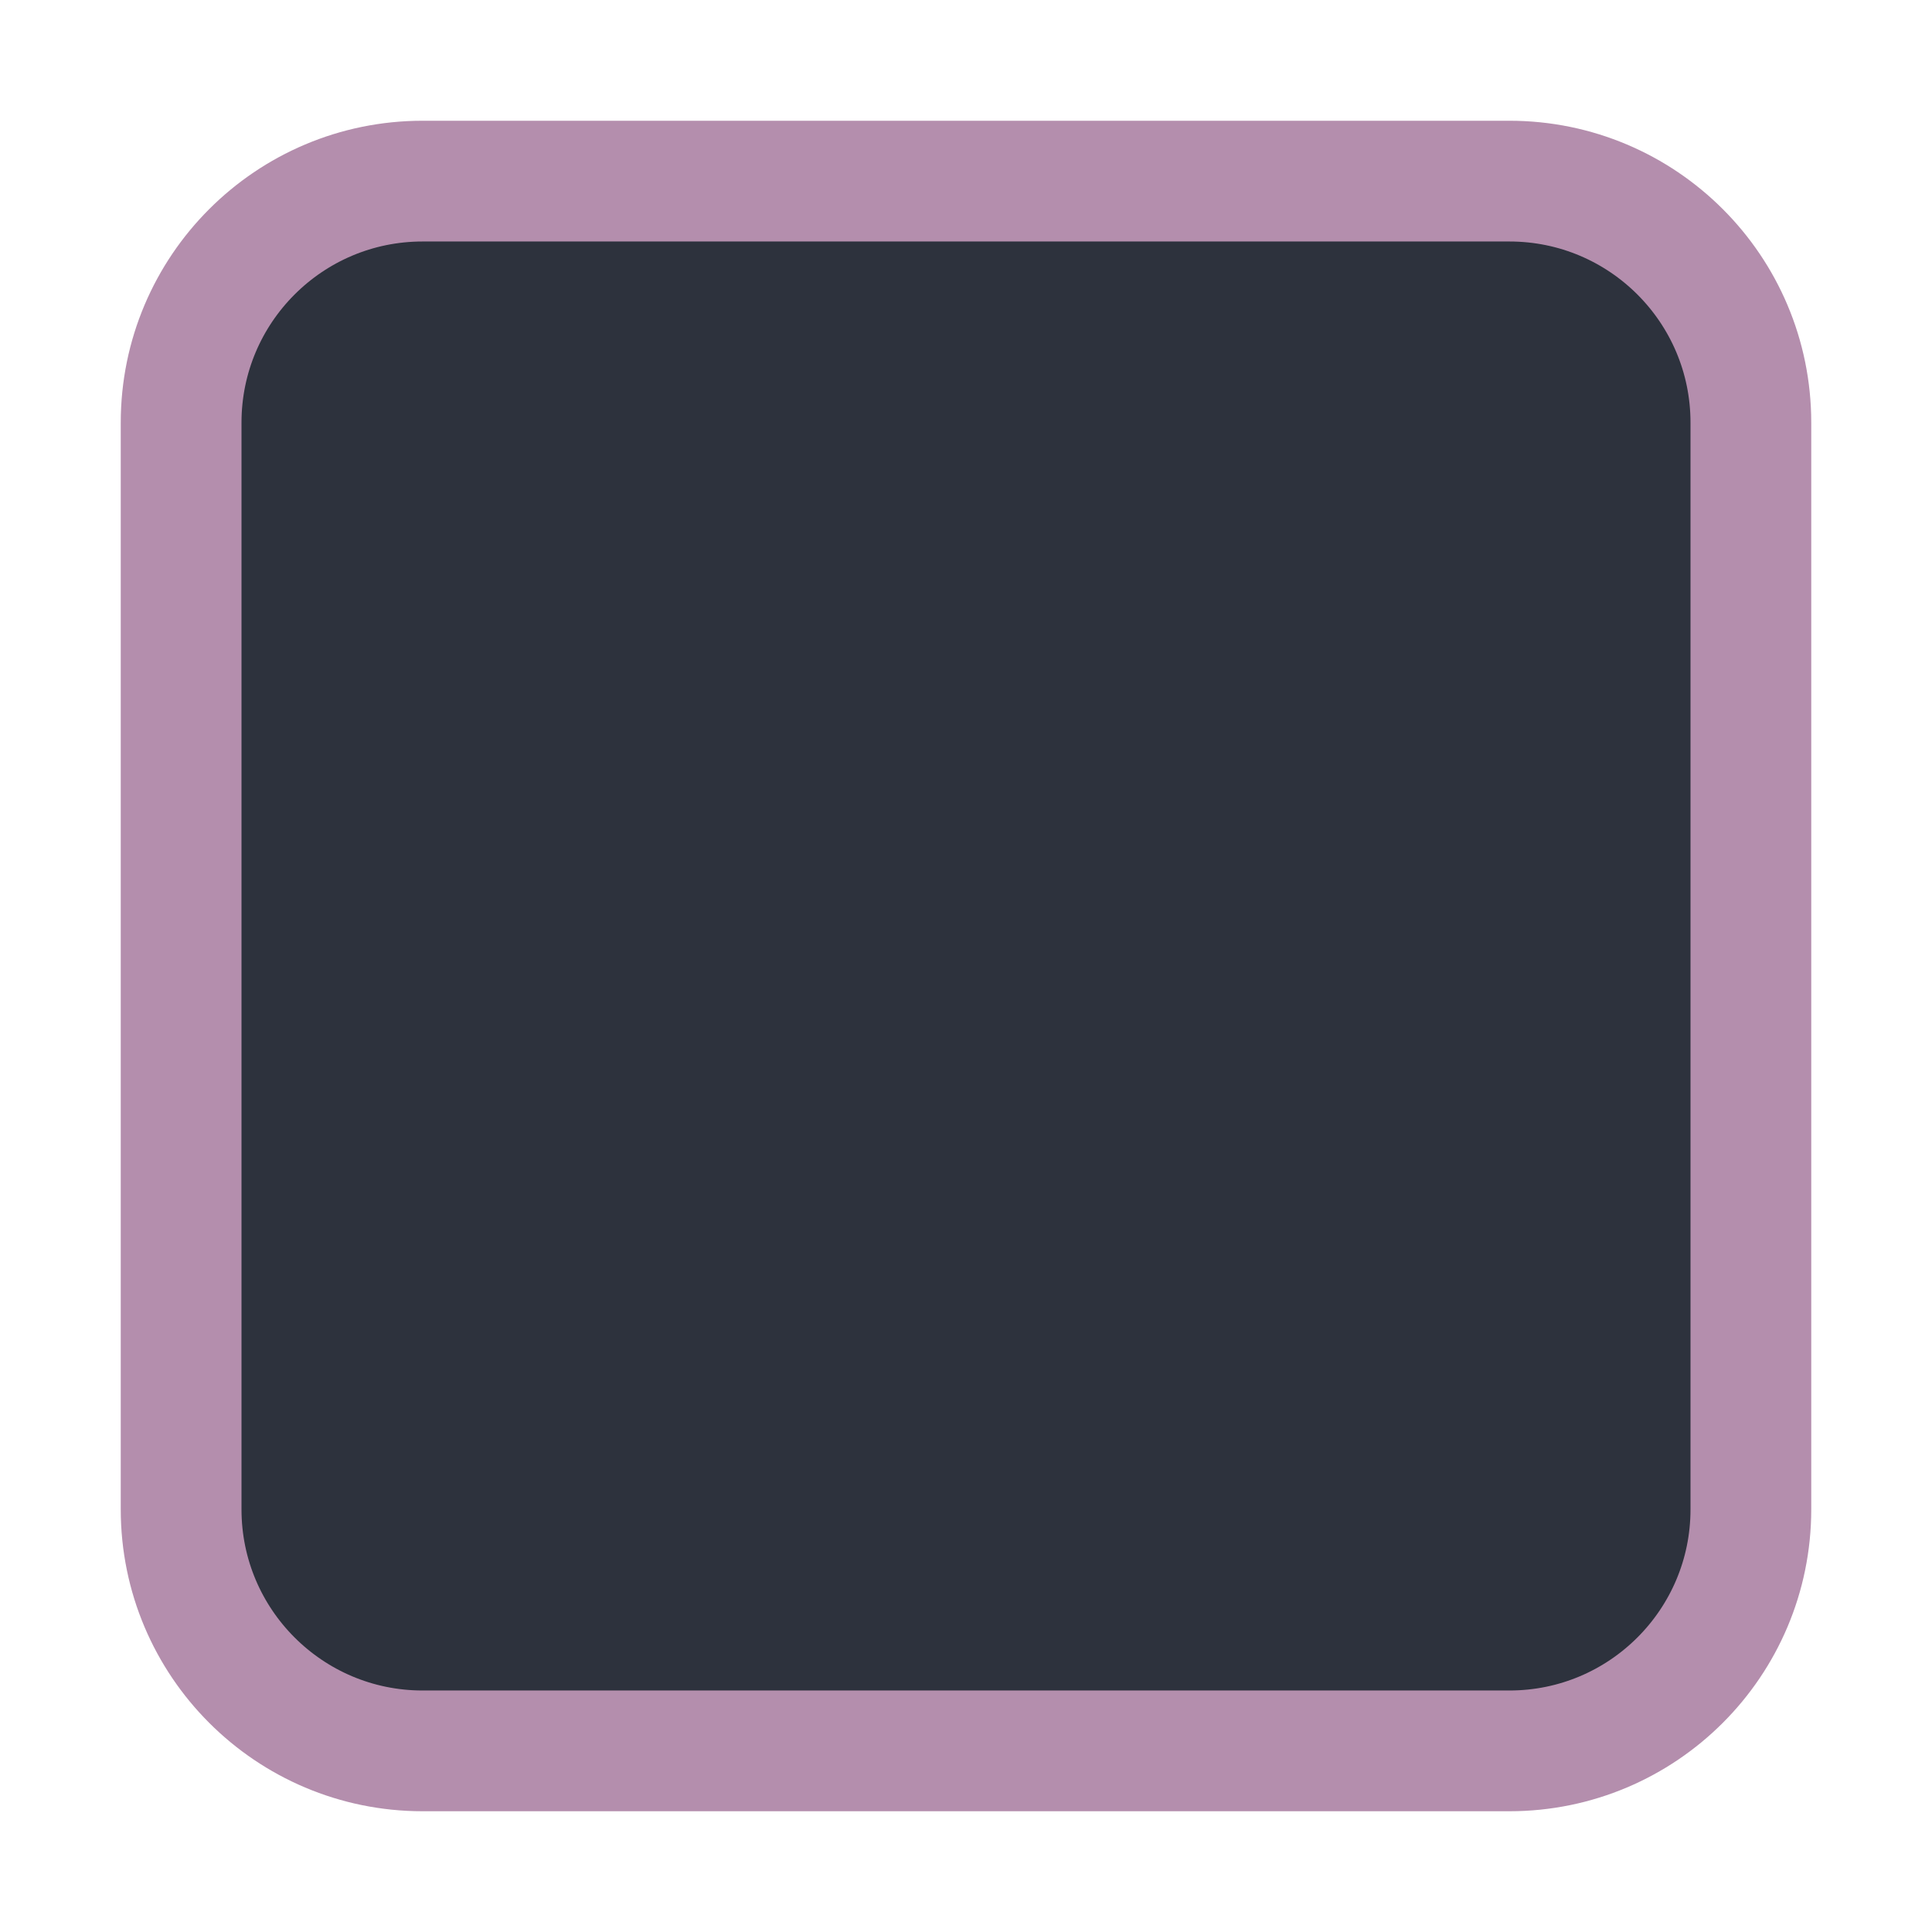
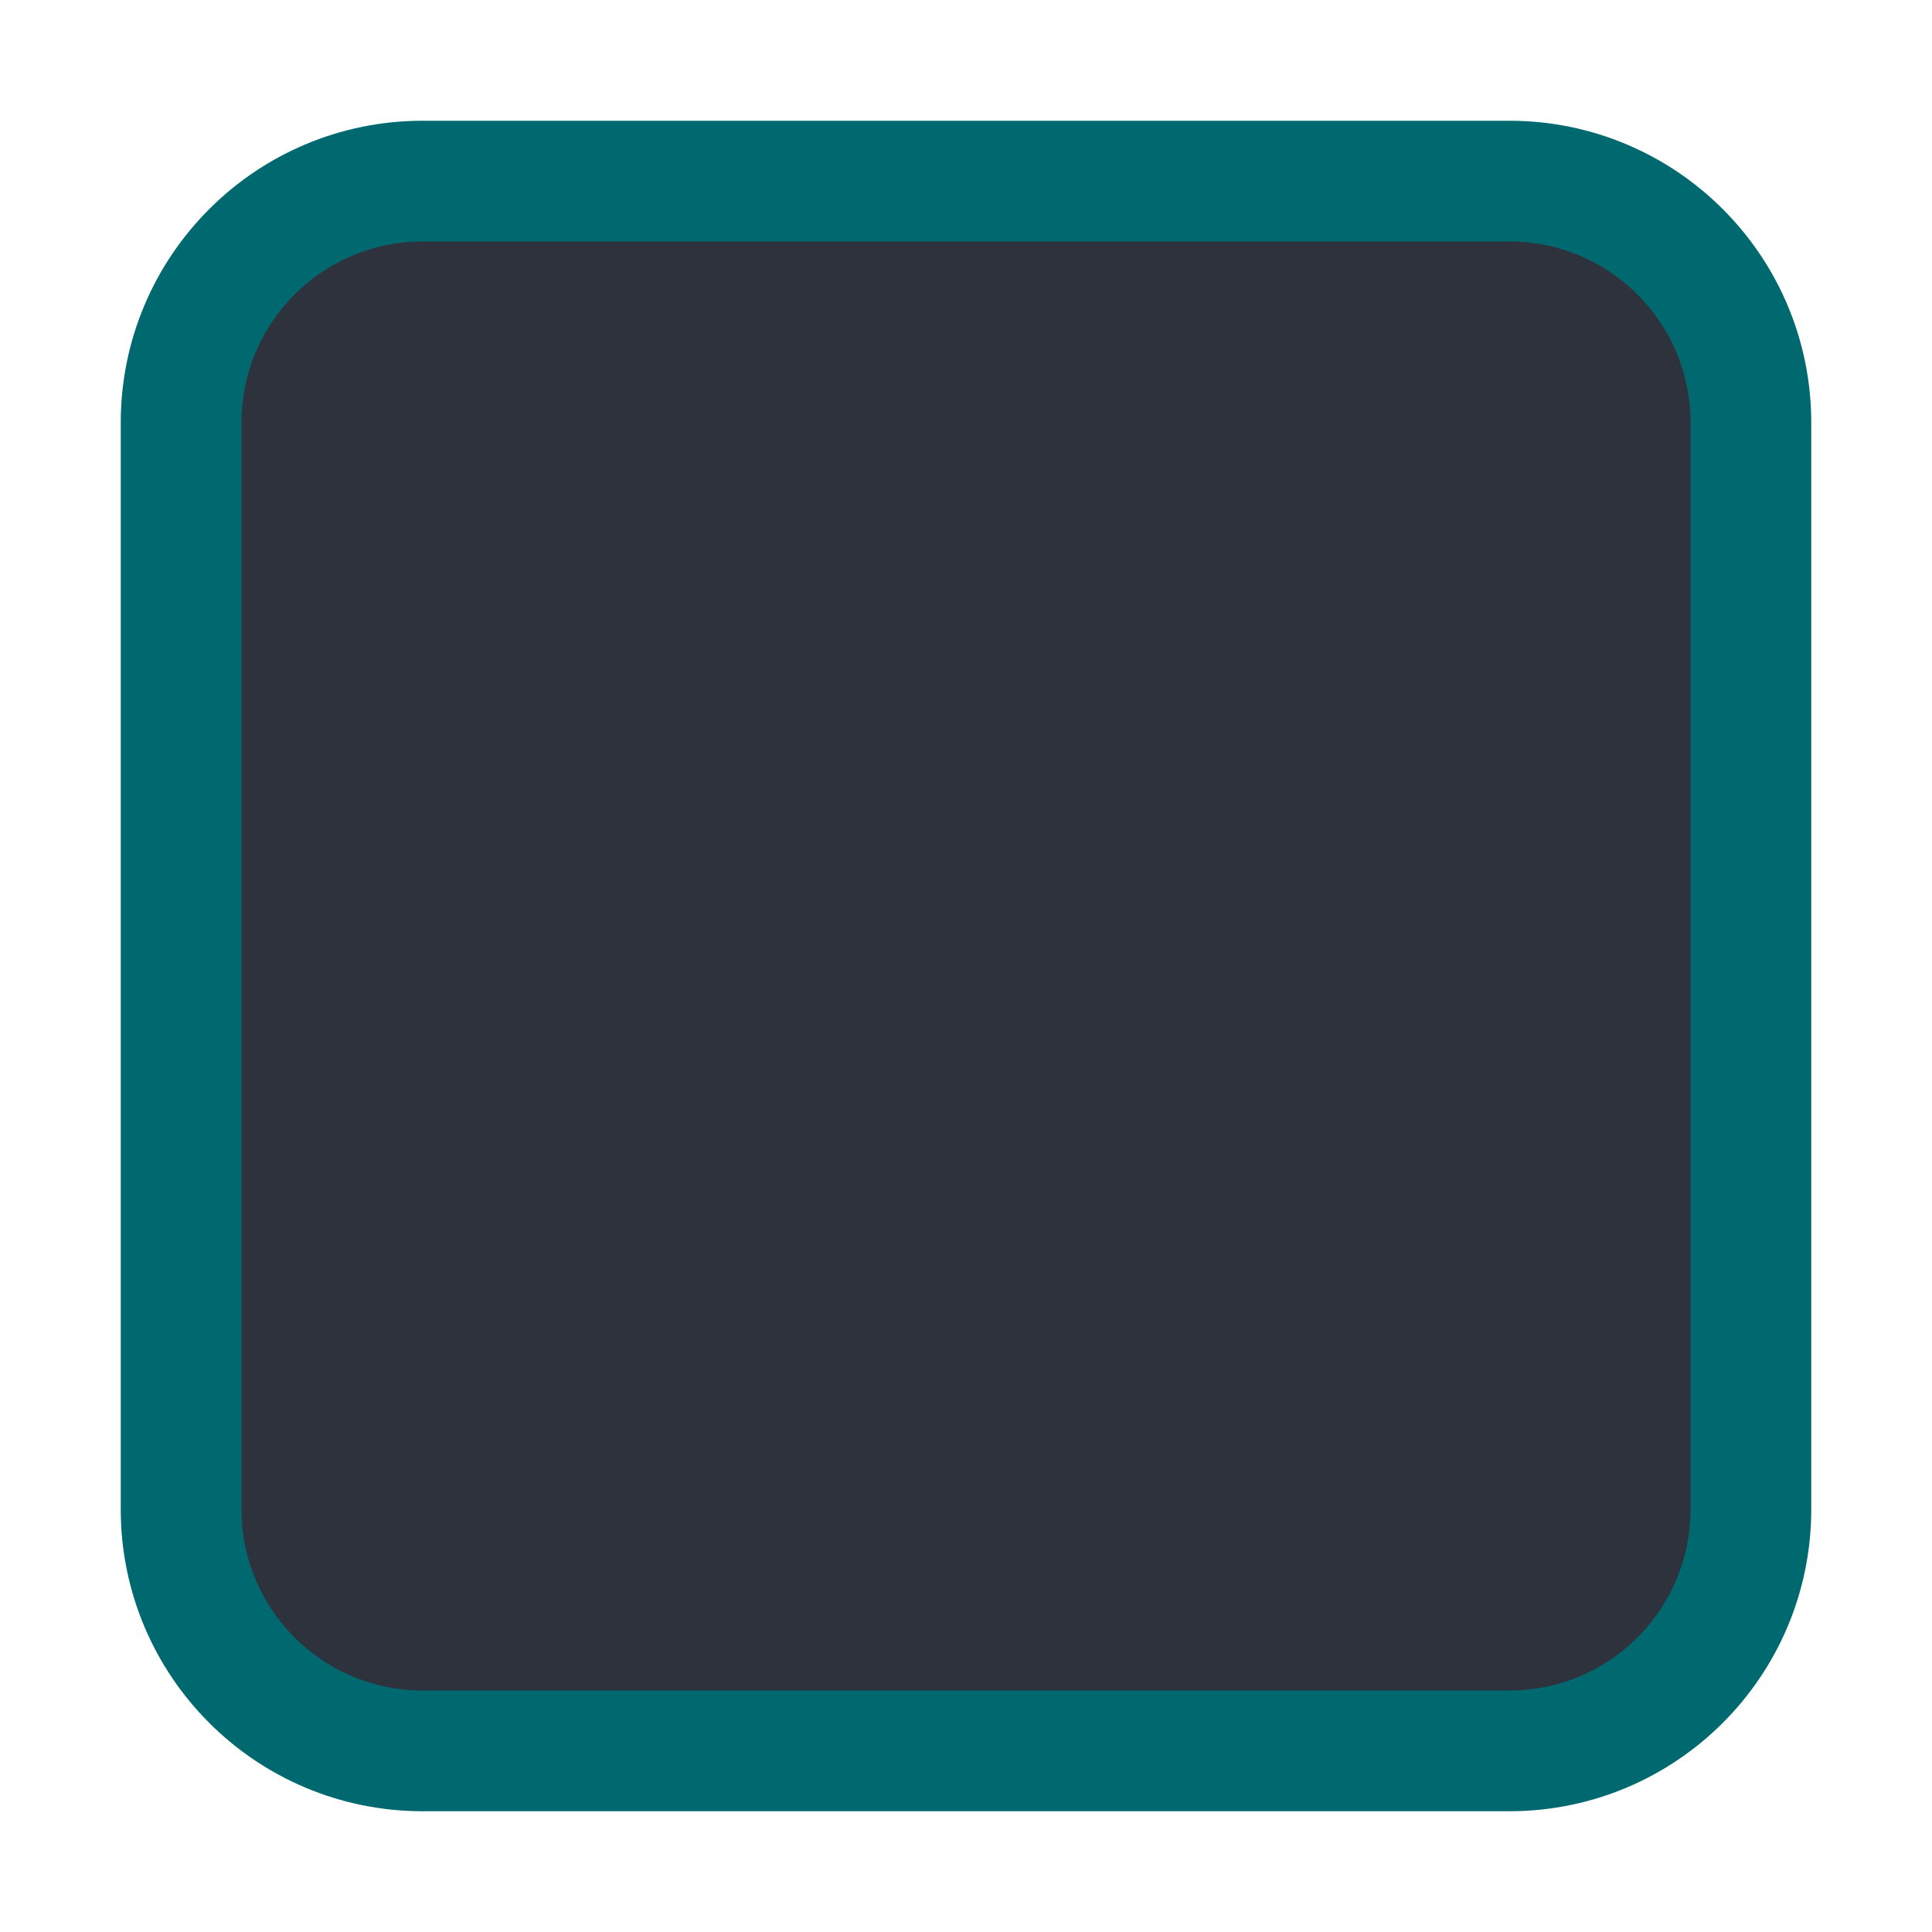
<svg xmlns="http://www.w3.org/2000/svg" xmlns:ns1="http://www.openswatchbook.org/uri/2009/osb" xmlns:xlink="http://www.w3.org/1999/xlink" width="16" height="16" id="svg2" version="1.1">
  <defs id="defs4">
    <linearGradient id="selected_bg_color" ns1:paint="solid">
-       <stop style="stop-color:#b48ead;stop-opacity:1;" offset="0" id="stop4150" />
+       <stop style="stop-color:#00696F;stop-opacity:1;" offset="0" id="stop4150" />
    </linearGradient>
    <linearGradient id="linearGradient3768-6">
      <stop style="stop-color:#0f0f0f;stop-opacity:1;" offset="0" id="stop3770-6" />
      <stop id="stop3778-2" offset="0.078" style="stop-color:#171717;stop-opacity:1;" />
      <stop style="stop-color:#171717;stop-opacity:1;" offset="0.974" id="stop3774-0" />
      <stop style="stop-color:#1b1b1b;stop-opacity:1;" offset="1" id="stop3776-1" />
    </linearGradient>
    <linearGradient xlink:href="#selected_bg_color" id="linearGradient4152" x1="25" y1="31.362" x2="25" y2="45.362" gradientUnits="userSpaceOnUse" />
  </defs>
  <g id="layer1" transform="translate(0,-1036.362)">
    <g transform="translate(-17,1036)" style="display:inline;opacity:1" id="checkbox-unchecked-dark">
      <g id="sdsd-0-1">
        <g id="scdsdcd-0-4" transform="translate(0,-30)">
          <g style="display:inline" id="g15812-6-6-1-4-4" transform="matrix(0.9295198,0,0,0.9291437,-156.7507,-212.9618)">
            <g transform="matrix(0.5089163,0,0,0.5173982,161.7932,197.5643)" id="g5489-2-9-6-8-8-9-7" style="display:inline">
              <g id="g5428-8-1-4-0-0-65-8" />
            </g>
          </g>
          <rect y="30.362" x="17" height="16" width="16" id="rect13523-4-0" style="color:#000000;display:inline;overflow:visible;visibility:visible;fill:none;stroke:none;stroke-width:2;marker:none;enable-background:accumulate" />
          <g id="g5400-2-47">
            <rect ry="2" style="color:#000000;display:inline;overflow:visible;visibility:visible;fill:#2d323d;fill-opacity:1;stroke:url(#linearGradient4152);stroke-width:1;stroke-linecap:butt;stroke-linejoin:round;stroke-miterlimit:4;stroke-dasharray:none;stroke-dashoffset:0;stroke-opacity:1;marker:none;enable-background:accumulate" id="rect5147-9-1-5-7-6-3-70" width="13" height="13" x="18.5" y="31.862" rx="2" />
          </g>
        </g>
      </g>
    </g>
  </g>
</svg>
